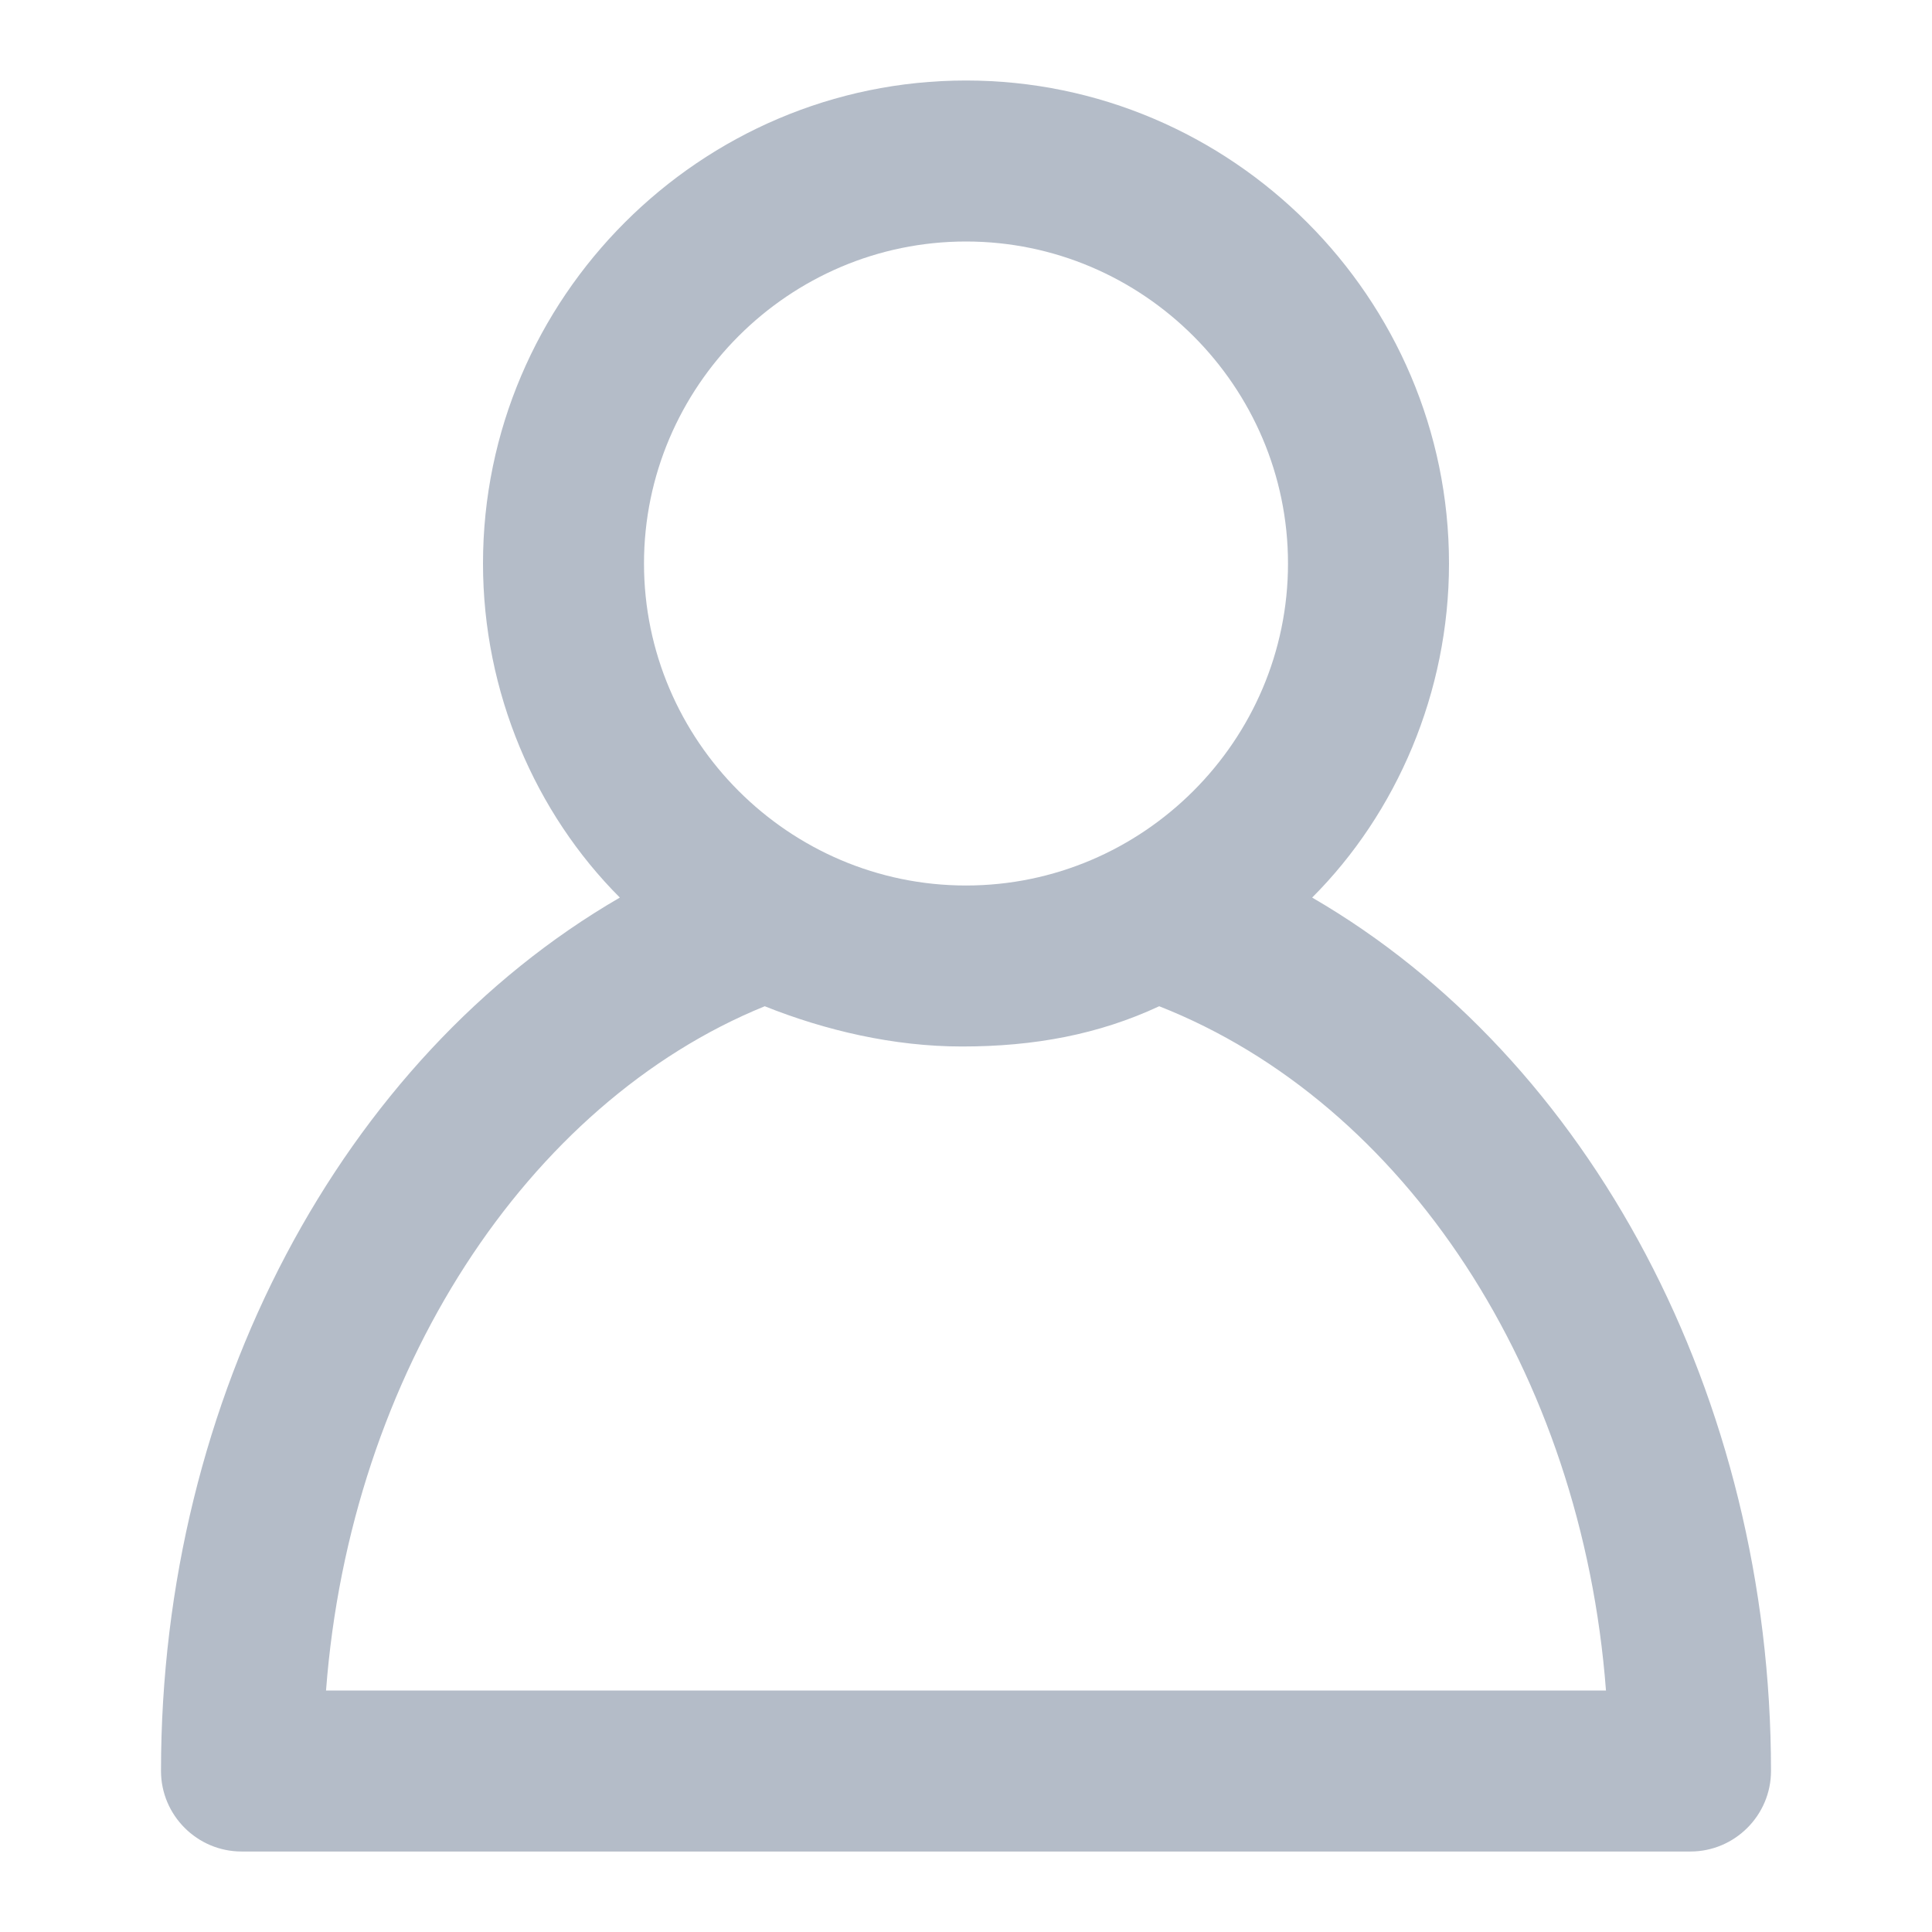
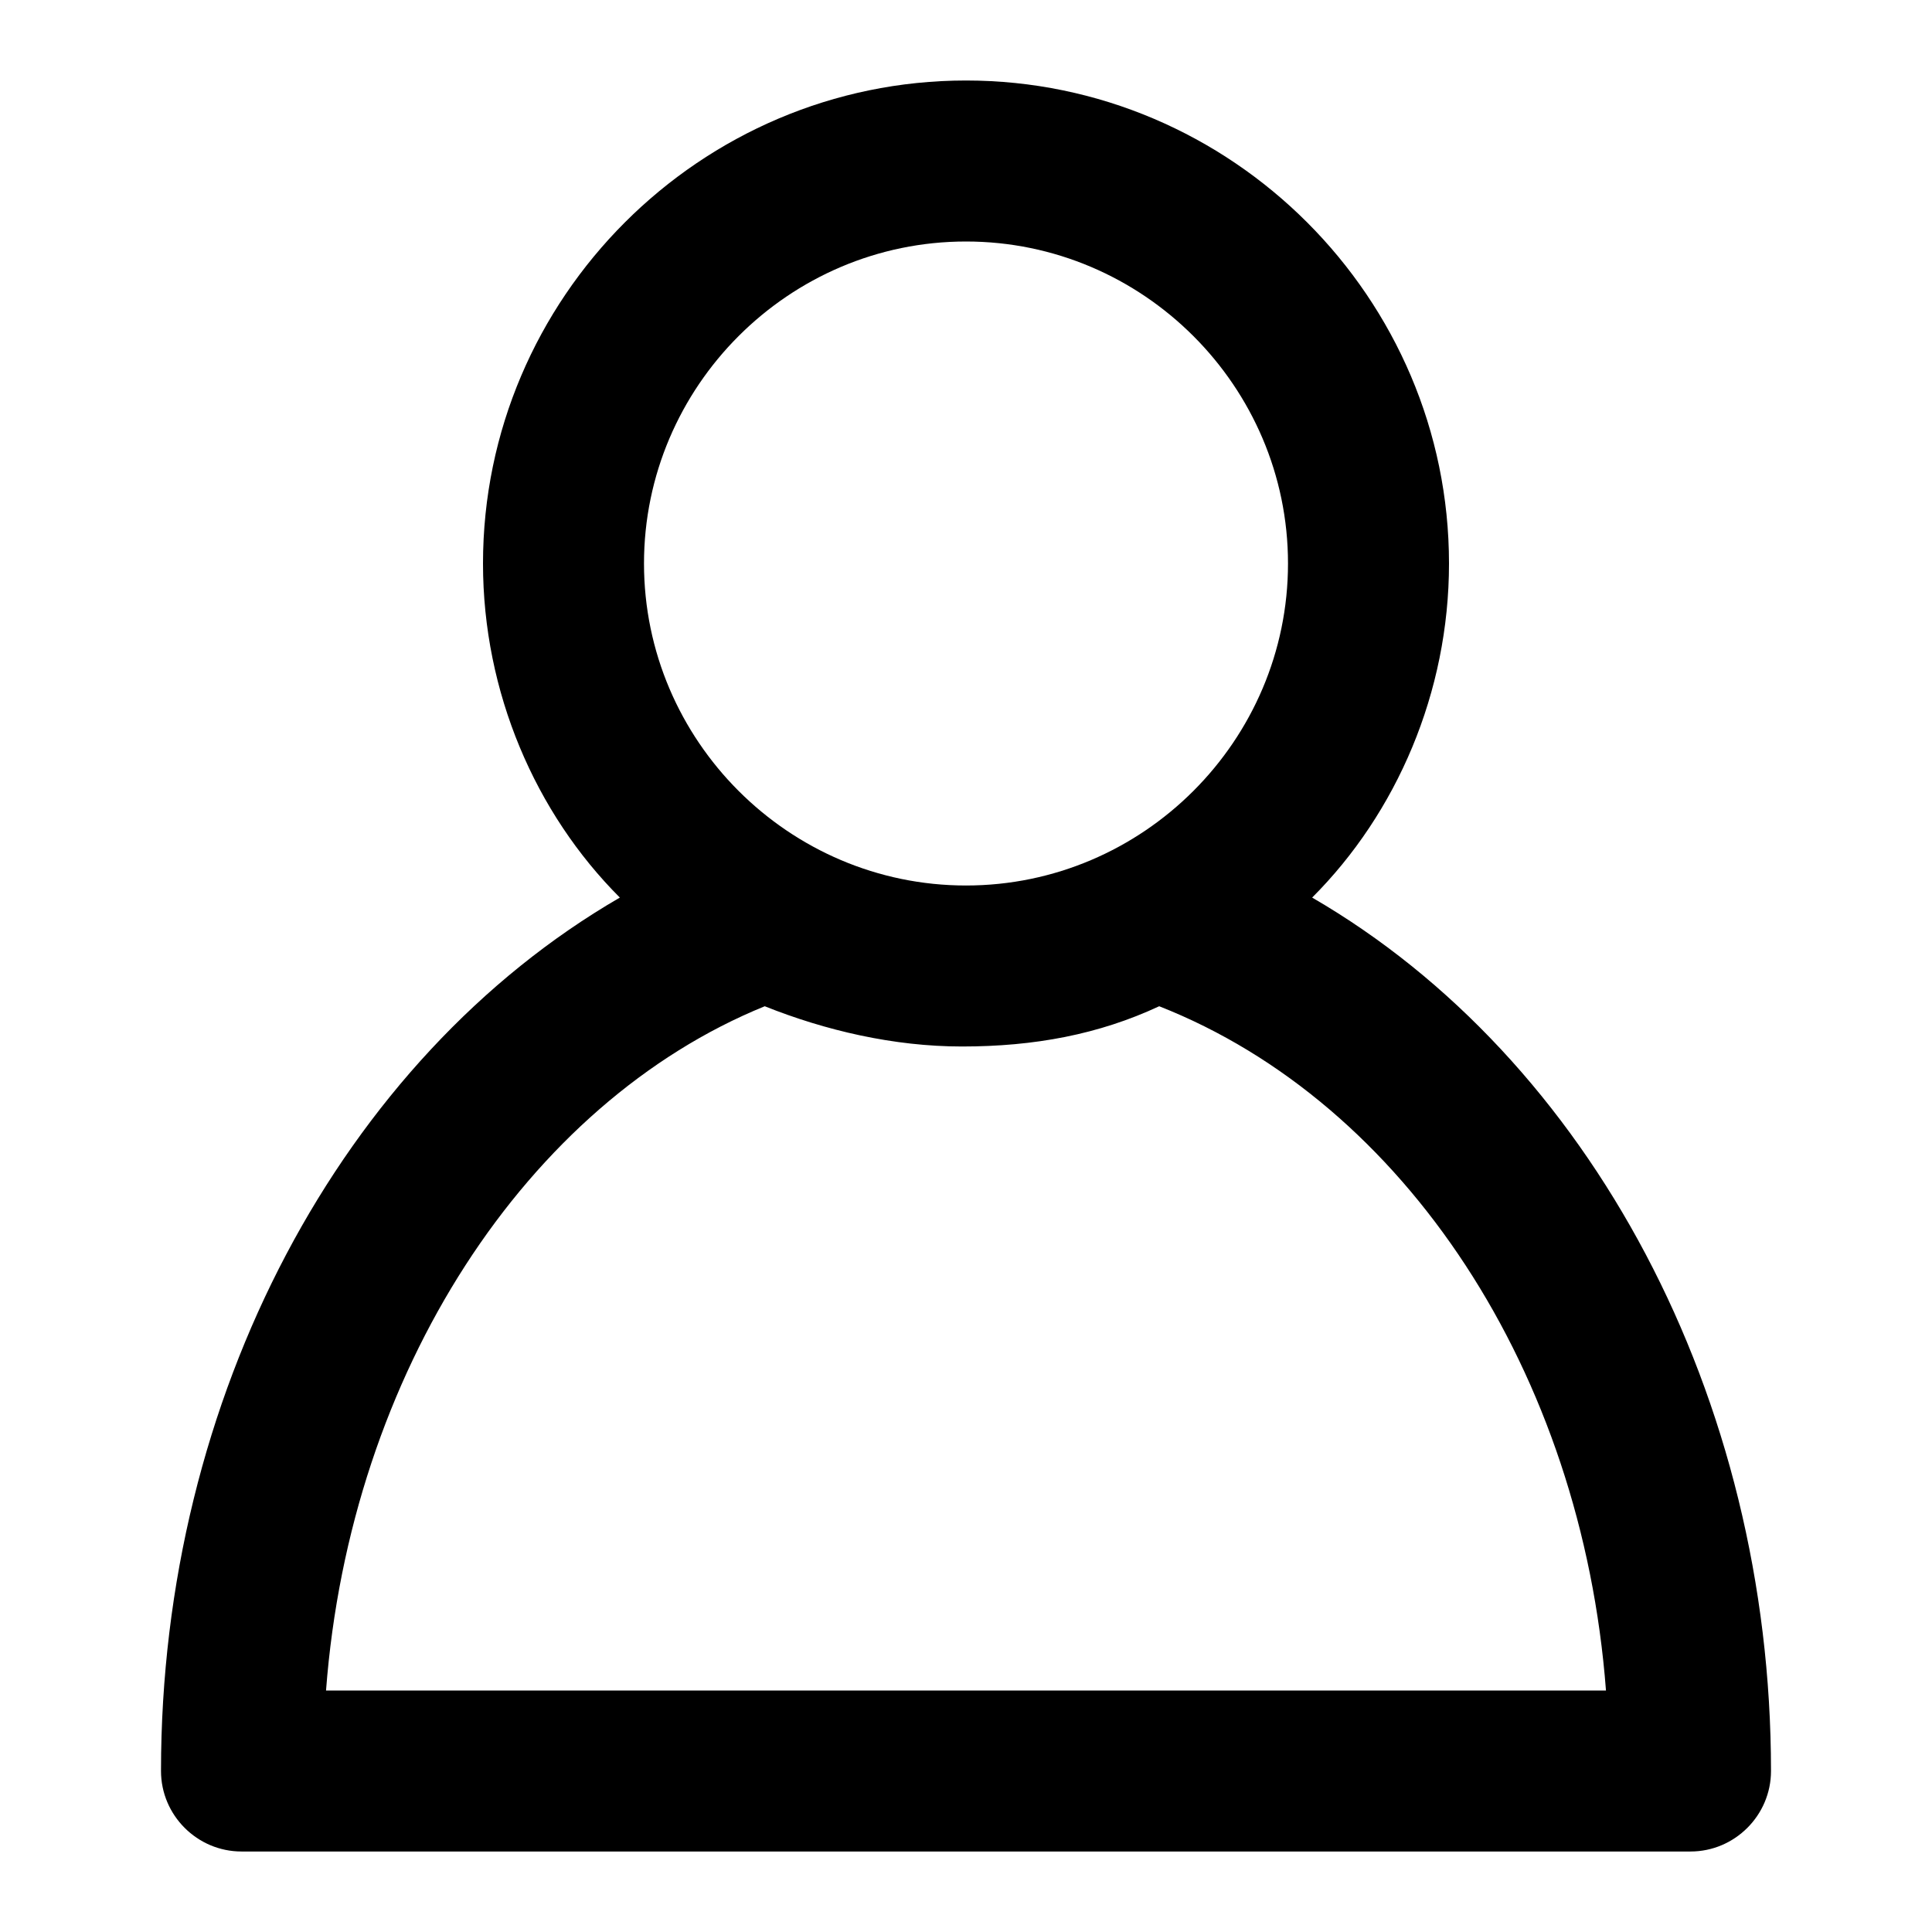
<svg xmlns="http://www.w3.org/2000/svg" t="1585012374949" class="icon" viewBox="0 0 1024 1024" version="1.1" p-id="7197" width="200" height="200">
  <defs>
    <style type="text/css" />
  </defs>
-   <path d="M938.667 938.667c0 23.467-19.2 42.667-42.667 42.667H128c-23.467 0-42.667-19.2-42.667-42.667 0-198.4 96-377.6 243.2-462.933-44.8-44.8-72.533-108.8-72.533-177.067 0-140.8 115.2-256 256-256s256 115.2 256 256c0 68.267-27.733 132.267-72.533 177.067C842.667 561.067 938.667 740.267 938.667 938.667zM172.8 896h678.4c-12.8-168.533-106.667-311.467-236.8-362.667-32 14.933-66.133 21.333-104.533 21.333-36.267 0-72.533-8.533-104.533-21.333-125.867 51.2-219.733 194.133-232.533 362.667zM512 128c-93.867 0-170.667 76.8-170.667 170.667s76.8 170.667 170.667 170.667 170.667-76.8 170.667-170.667-76.8-170.667-170.667-170.667z" fill="#b4bcc8" p-id="7198" />
+   <path d="M938.667 938.667c0 23.467-19.2 42.667-42.667 42.667H128c-23.467 0-42.667-19.2-42.667-42.667 0-198.4 96-377.6 243.2-462.933-44.8-44.8-72.533-108.8-72.533-177.067 0-140.8 115.2-256 256-256s256 115.2 256 256c0 68.267-27.733 132.267-72.533 177.067C842.667 561.067 938.667 740.267 938.667 938.667zM172.8 896h678.4c-12.8-168.533-106.667-311.467-236.8-362.667-32 14.933-66.133 21.333-104.533 21.333-36.267 0-72.533-8.533-104.533-21.333-125.867 51.2-219.733 194.133-232.533 362.667zM512 128c-93.867 0-170.667 76.8-170.667 170.667s76.8 170.667 170.667 170.667 170.667-76.8 170.667-170.667-76.8-170.667-170.667-170.667z" p-id="7198" />
</svg>
